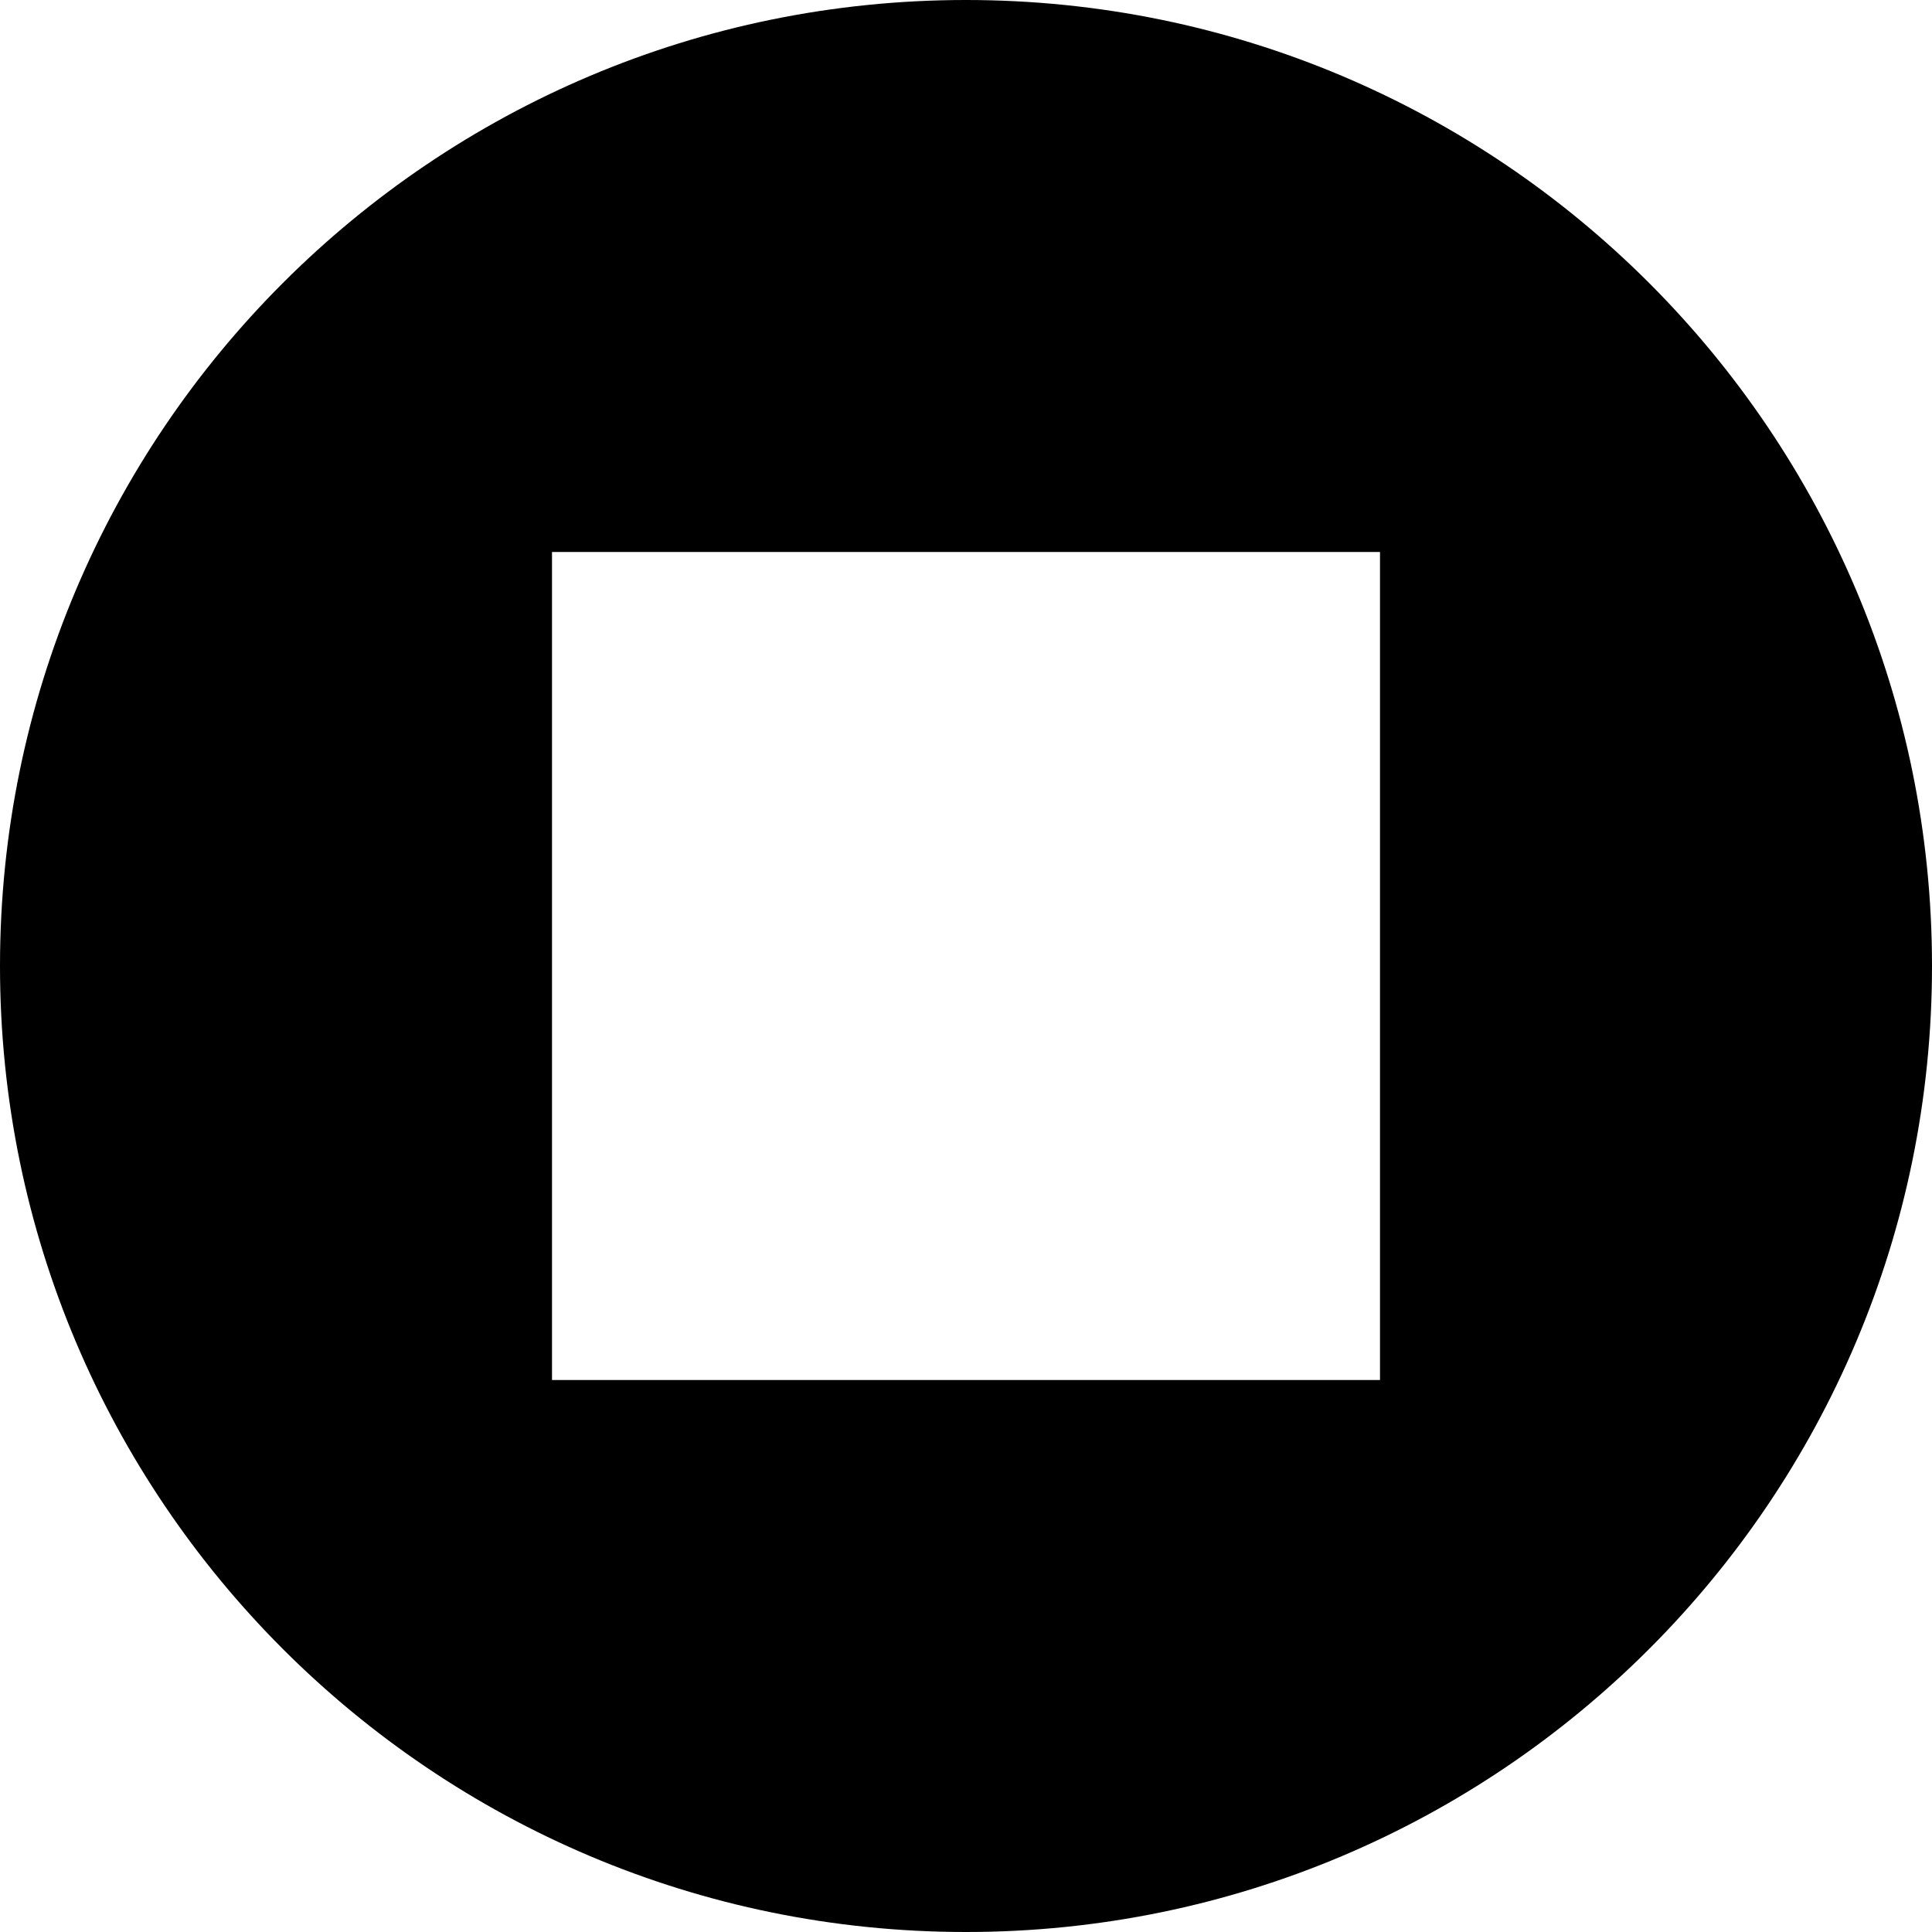
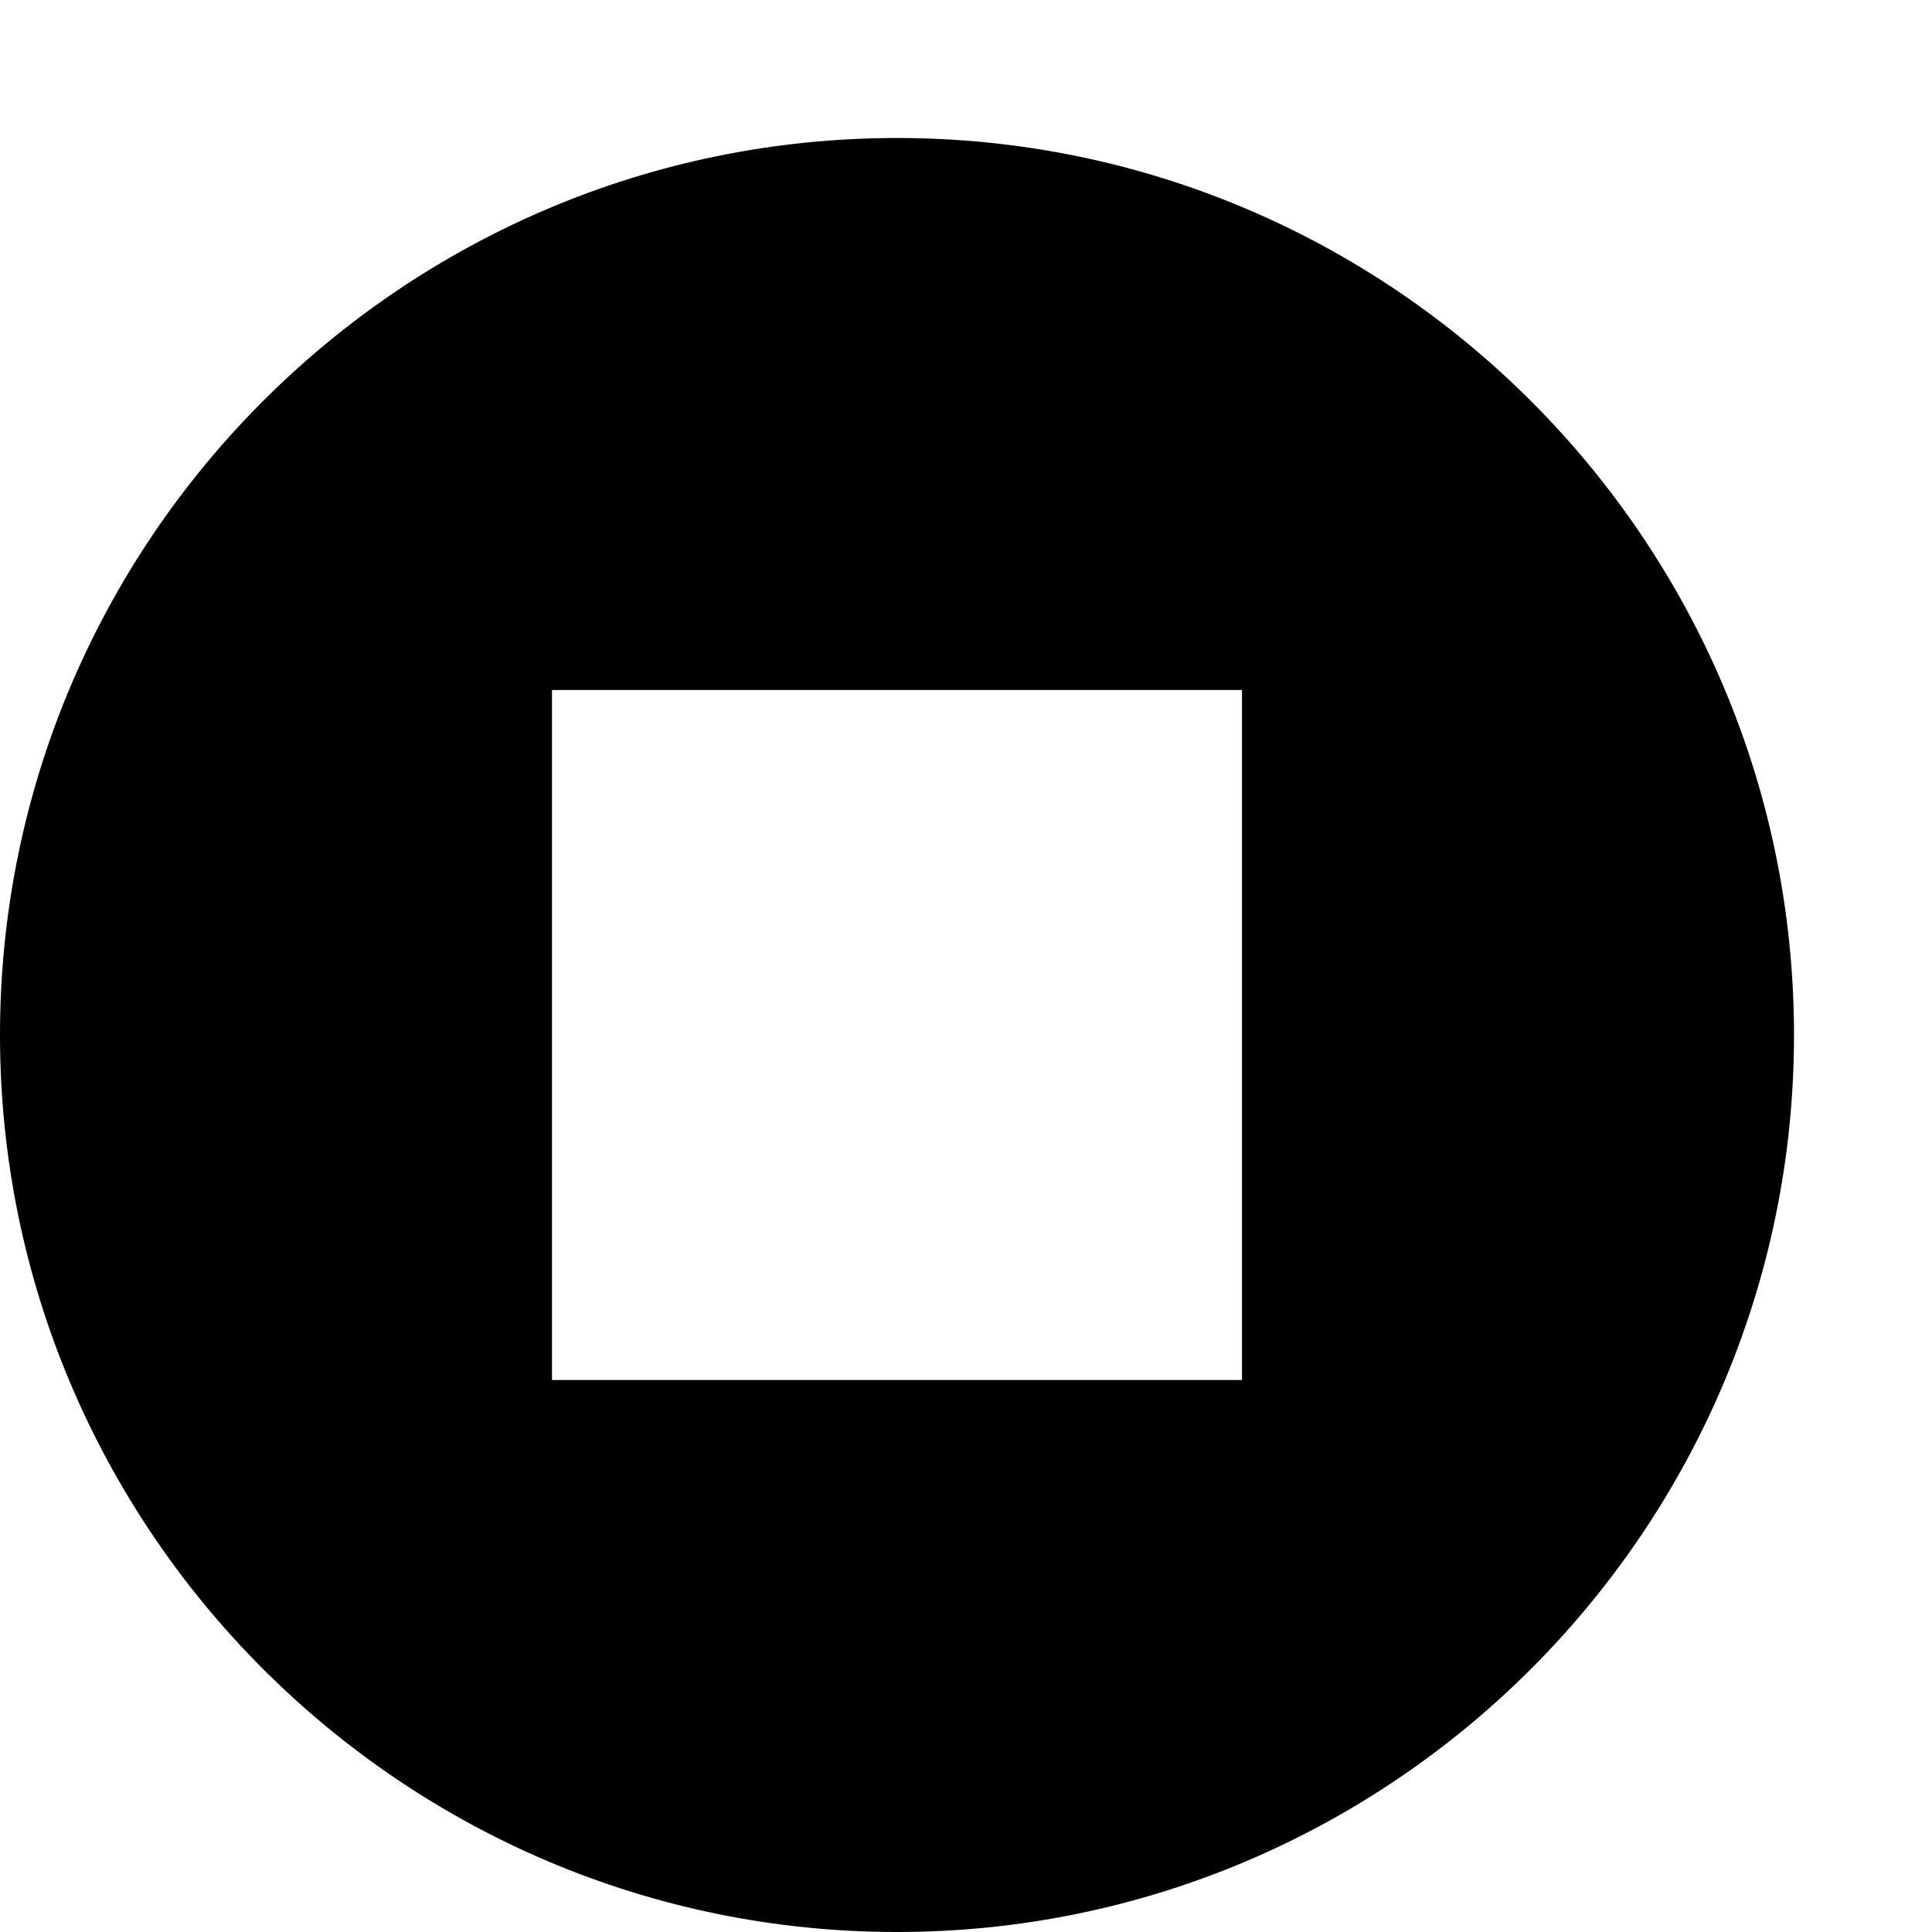
<svg xmlns="http://www.w3.org/2000/svg" viewBox="0 0 448 448" enable-background="new 0 0 448 448">
-   <path d="M224 0c-123.713 0-224 100.287-224 224 0 123.711 100.287 224 224 224s224-100.289 224-224c0-123.713-100.287-224-224-224zm96 320h-192v-192h192v192z" />
+   <path d="M208 32c-114.687 0-208 93.313-208 208s93.313 208 208 208 208-93.313 208-208-93.312-208-208-208zm80 288h-160v-160h160v160z" />
</svg>
